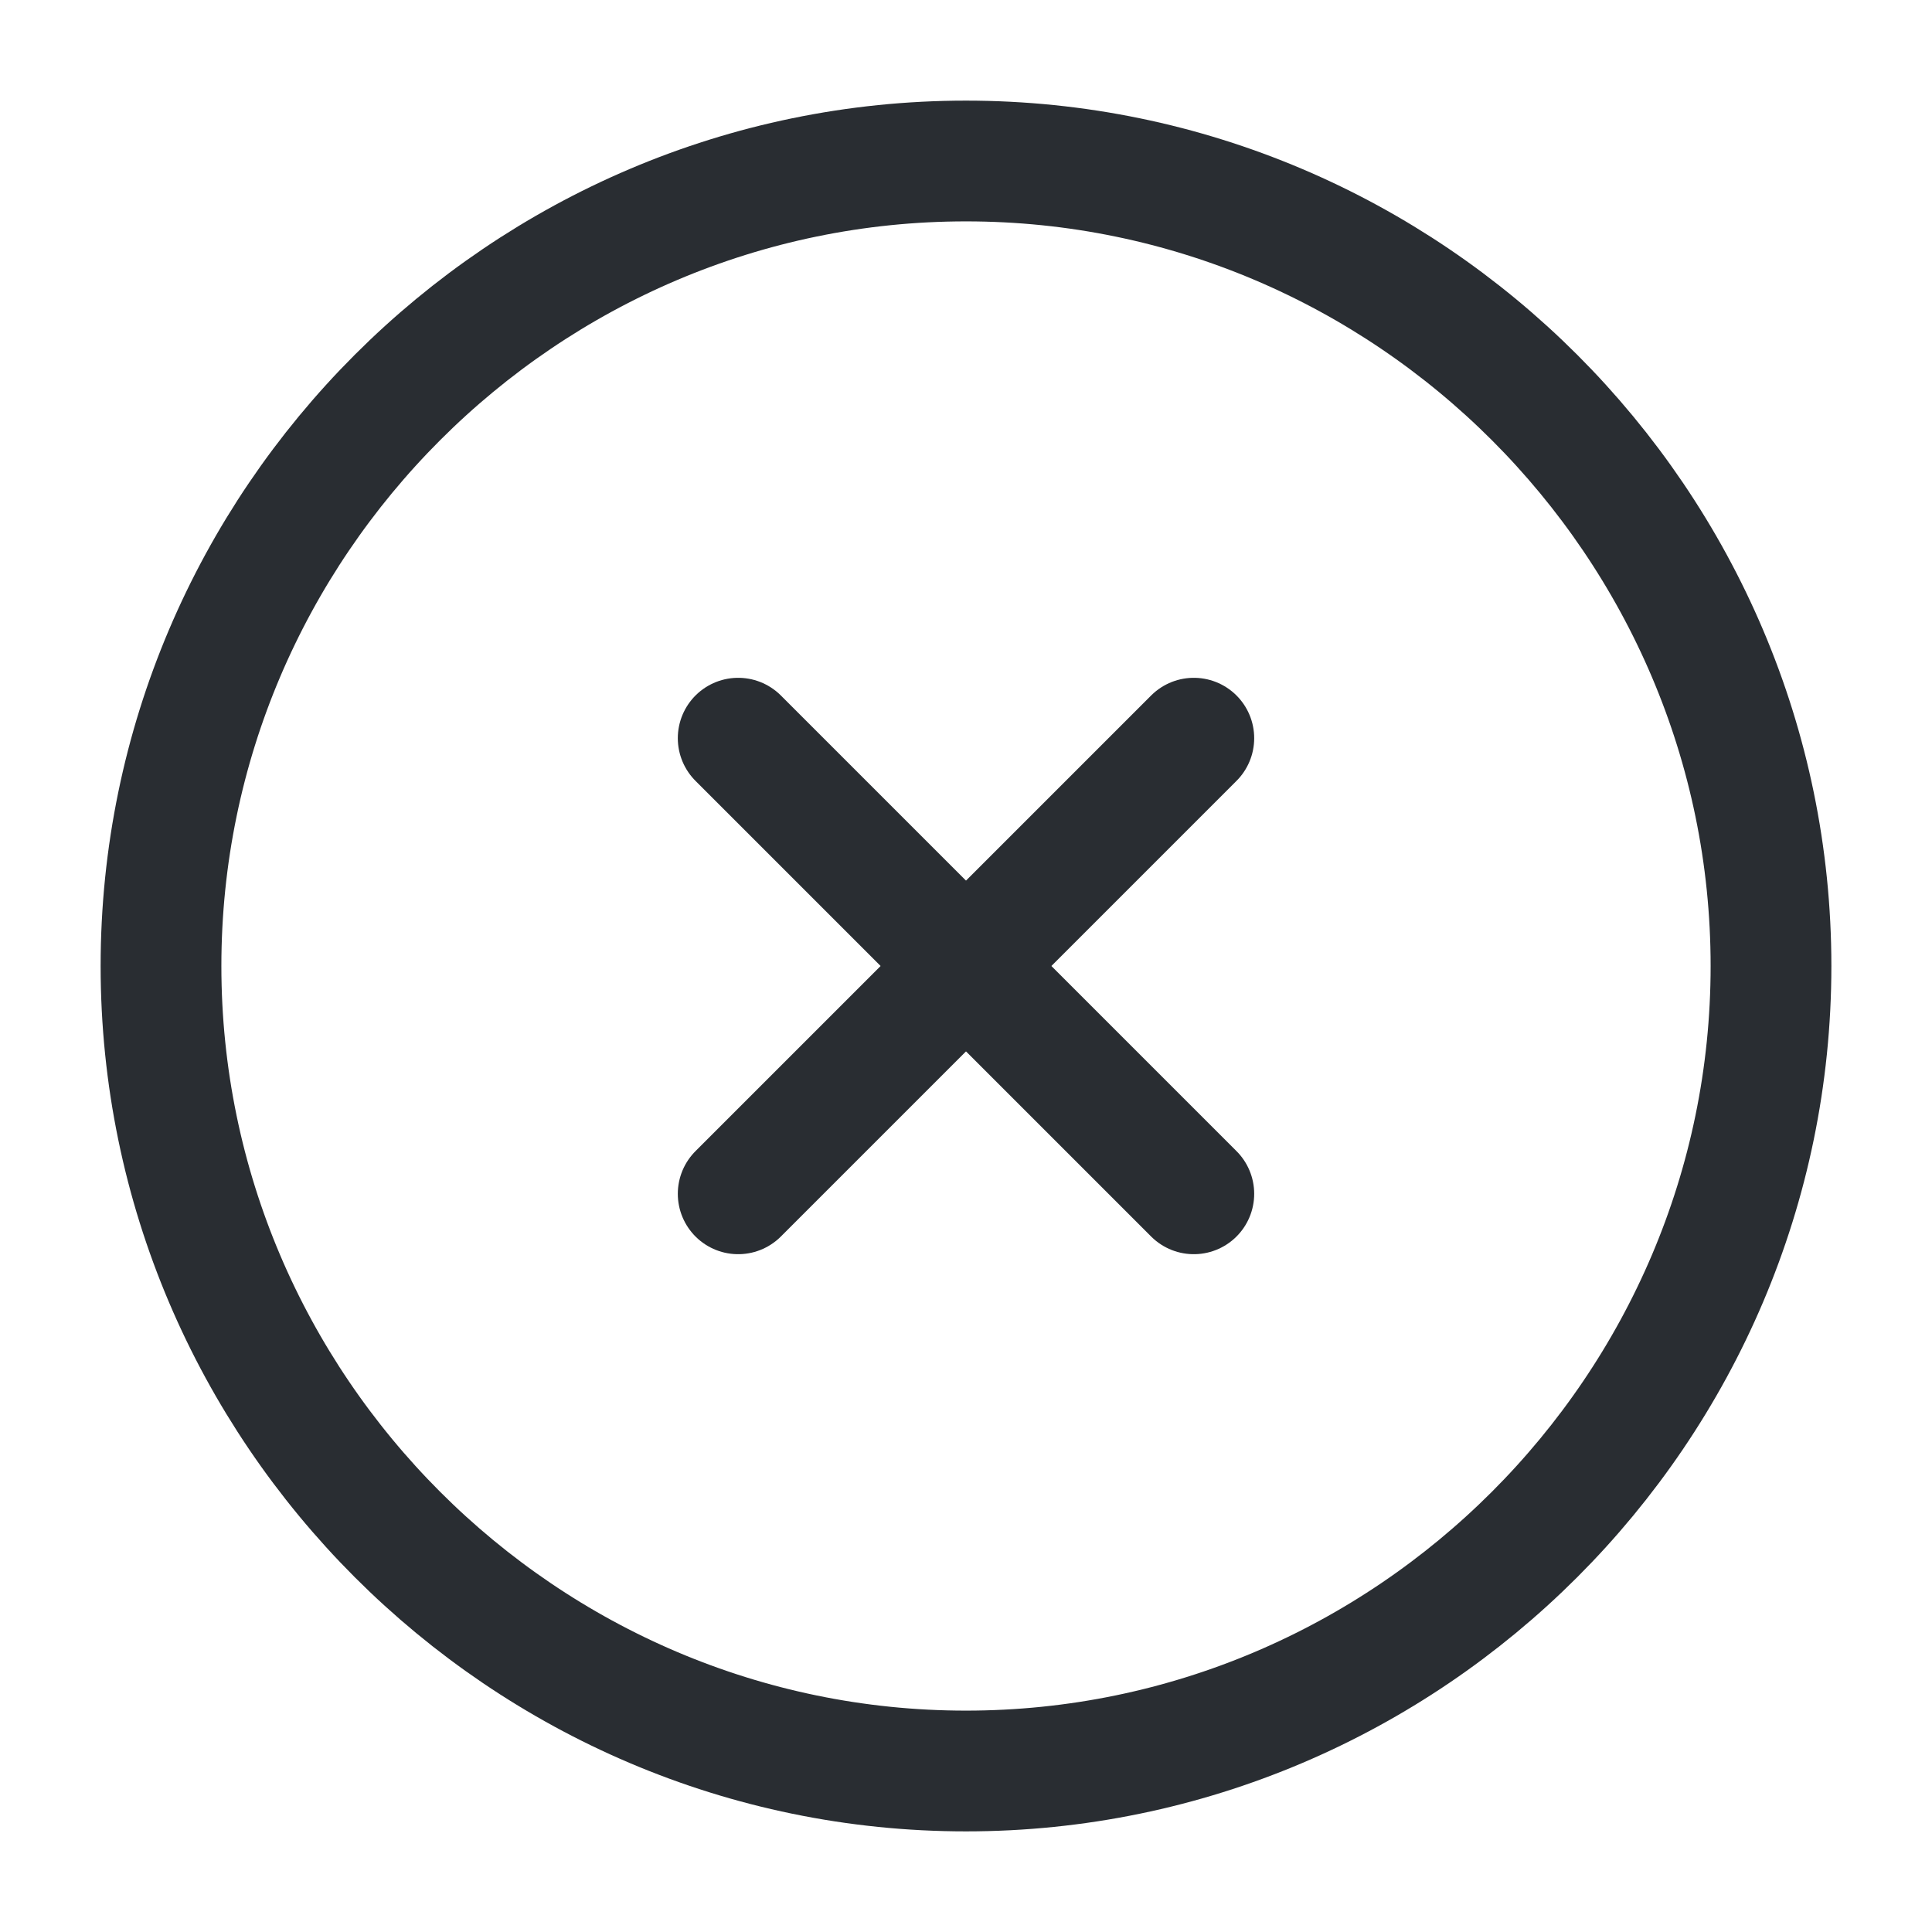
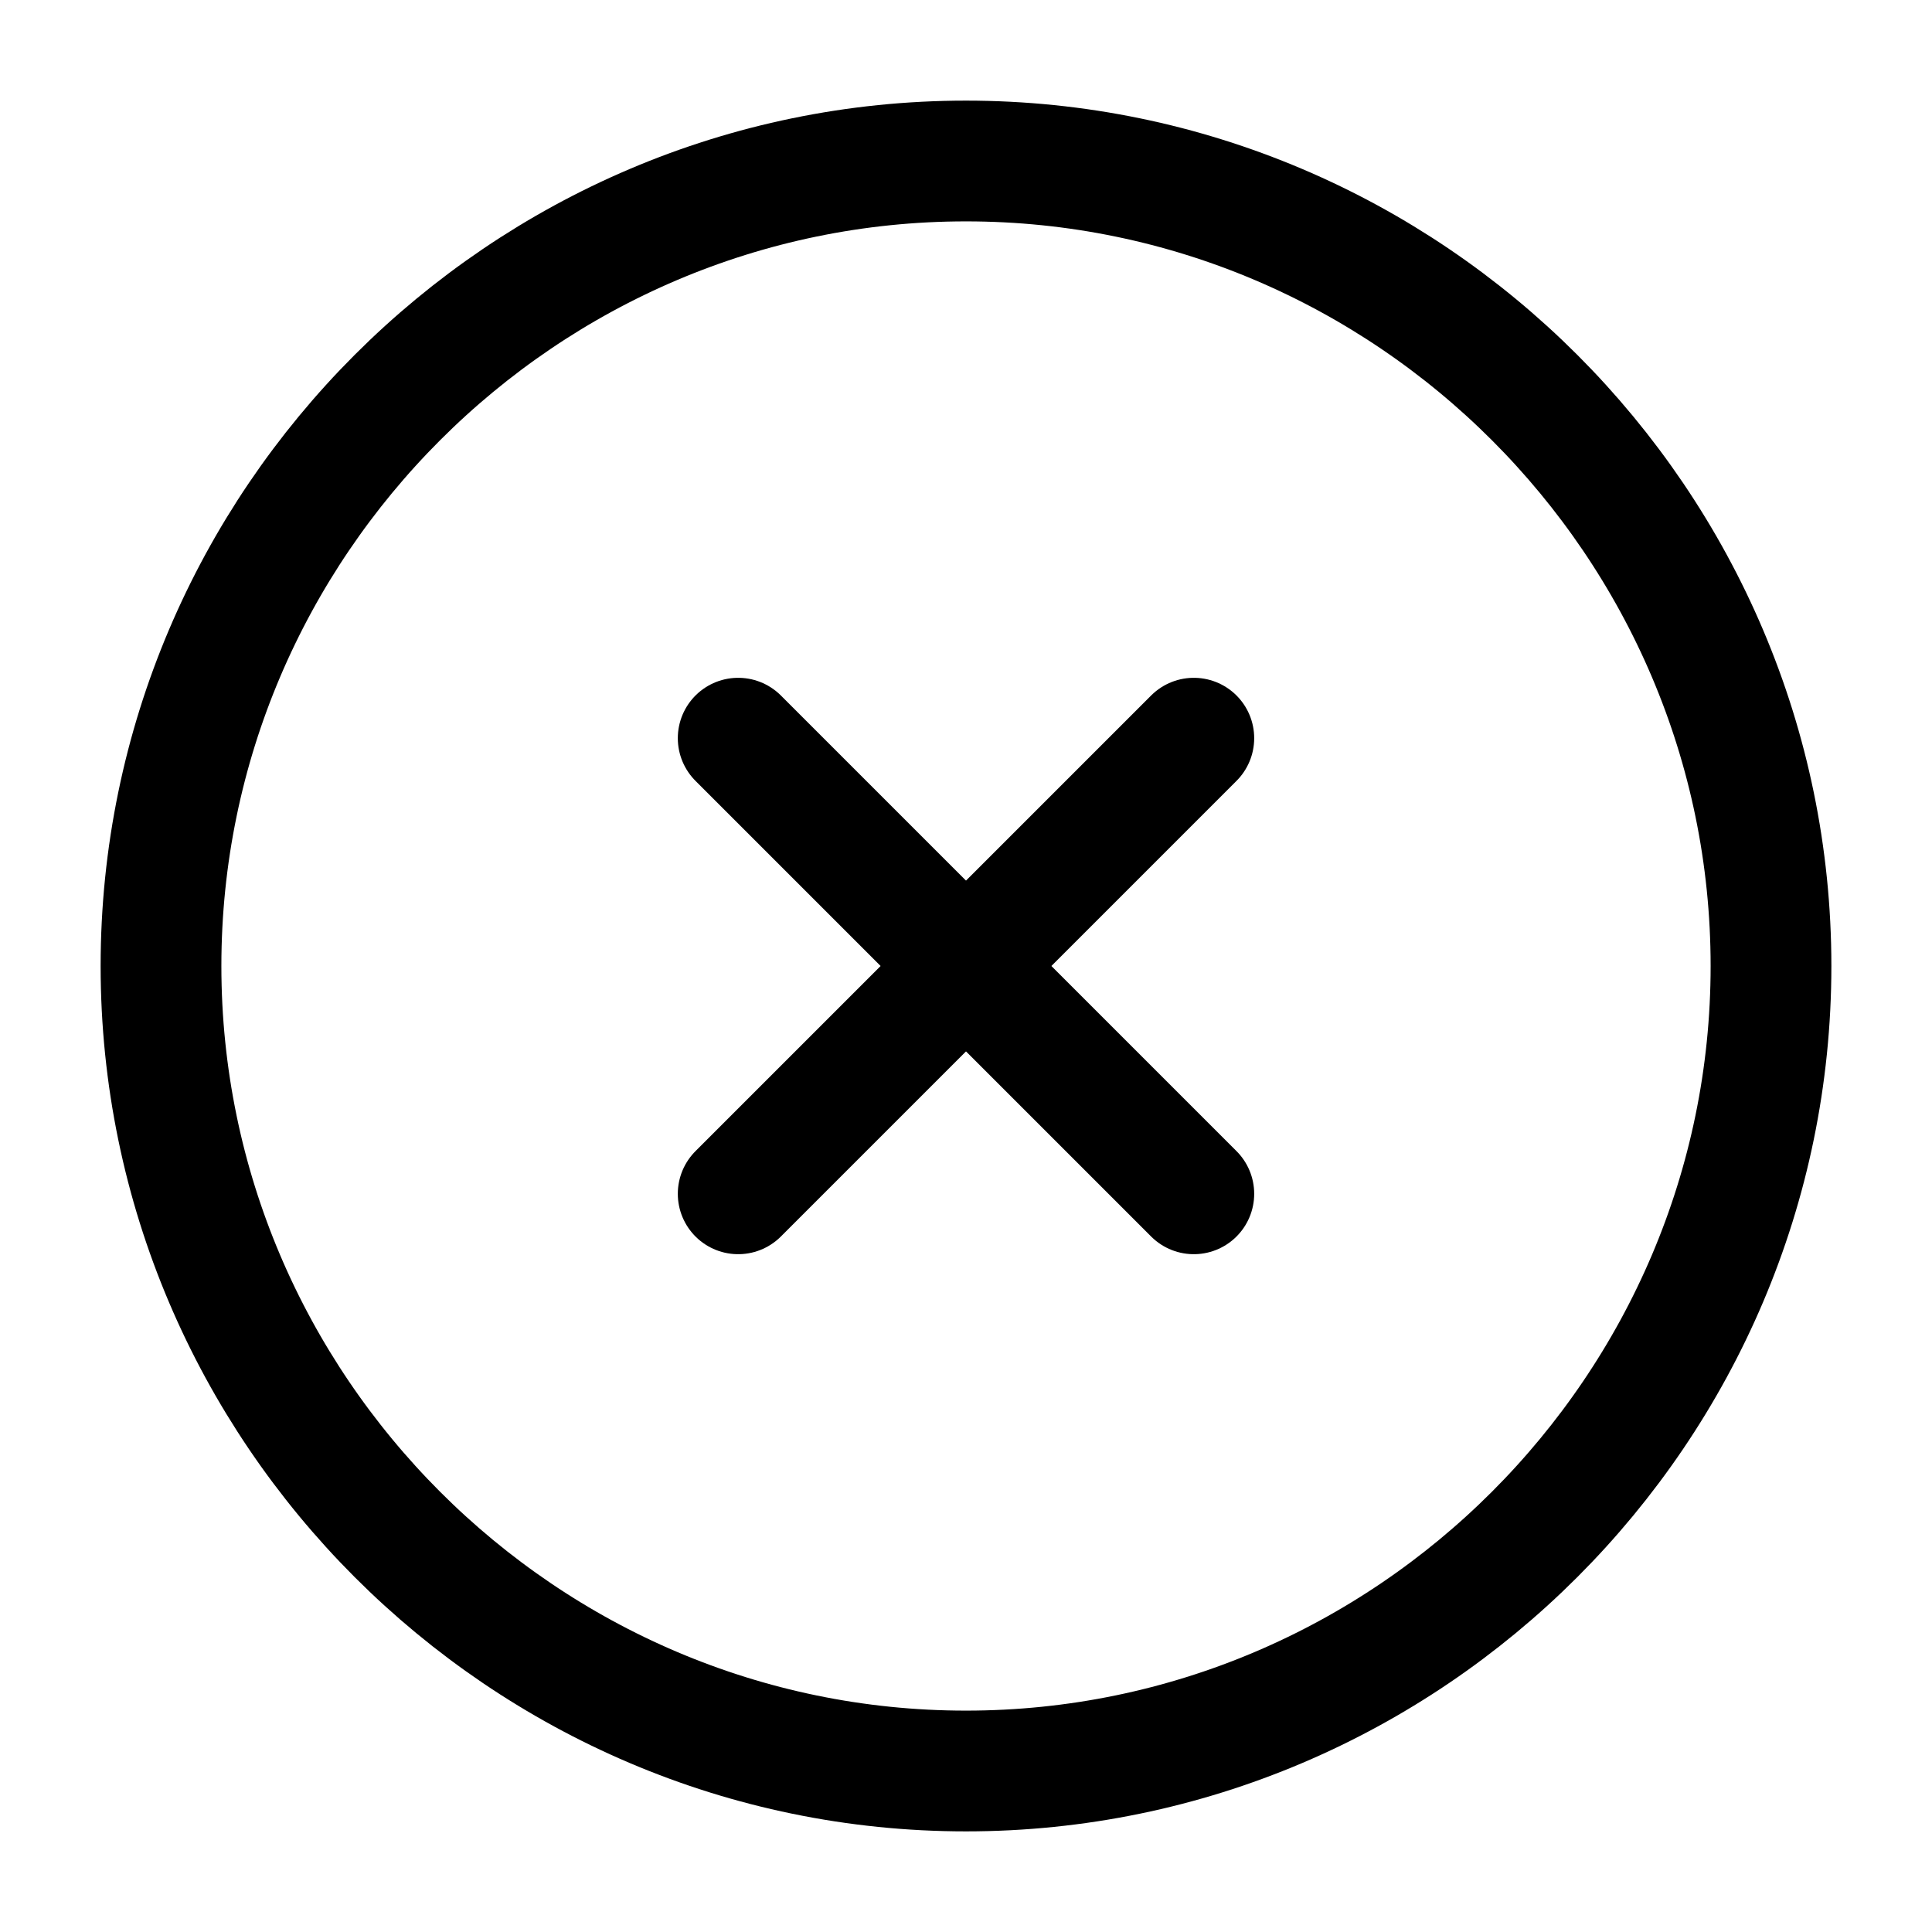
<svg xmlns="http://www.w3.org/2000/svg" width="800px" height="800px" viewBox="0 0 24 24" fill="none">
-   <path d="M12 22C17.5 22 22 17.5 22 12C22 6.5 17.5 2 12 2C6.5 2 2 6.5 2 12C2 17.5 6.5 22 12 22Z" stroke="#292D32" stroke-width="1.5" stroke-linecap="round" stroke-linejoin="round" />
-   <path d="M9.17 14.83L14.83 9.17" stroke="#292D32" stroke-width="1.5" stroke-linecap="round" stroke-linejoin="round" />
-   <path d="M14.83 14.83L9.17 9.17" stroke="#292D32" stroke-width="1.5" stroke-linecap="round" stroke-linejoin="round" />
+   <path d="M12 22C17.5 22 22 17.5 22 12C22 6.5 17.5 2 12 2C6.5 2 2 6.5 2 12C2 17.5 6.5 22 12 22Z" stroke="#000" stroke-width="1.5" stroke-linecap="round" stroke-linejoin="round" />
+   <path d="M9.17 14.83L14.83 9.17" stroke="#000" stroke-width="1.5" stroke-linecap="round" stroke-linejoin="round" />
+   <path d="M14.83 14.83L9.17 9.17" stroke="#000" stroke-width="1.5" stroke-linecap="round" stroke-linejoin="round" />
</svg>
